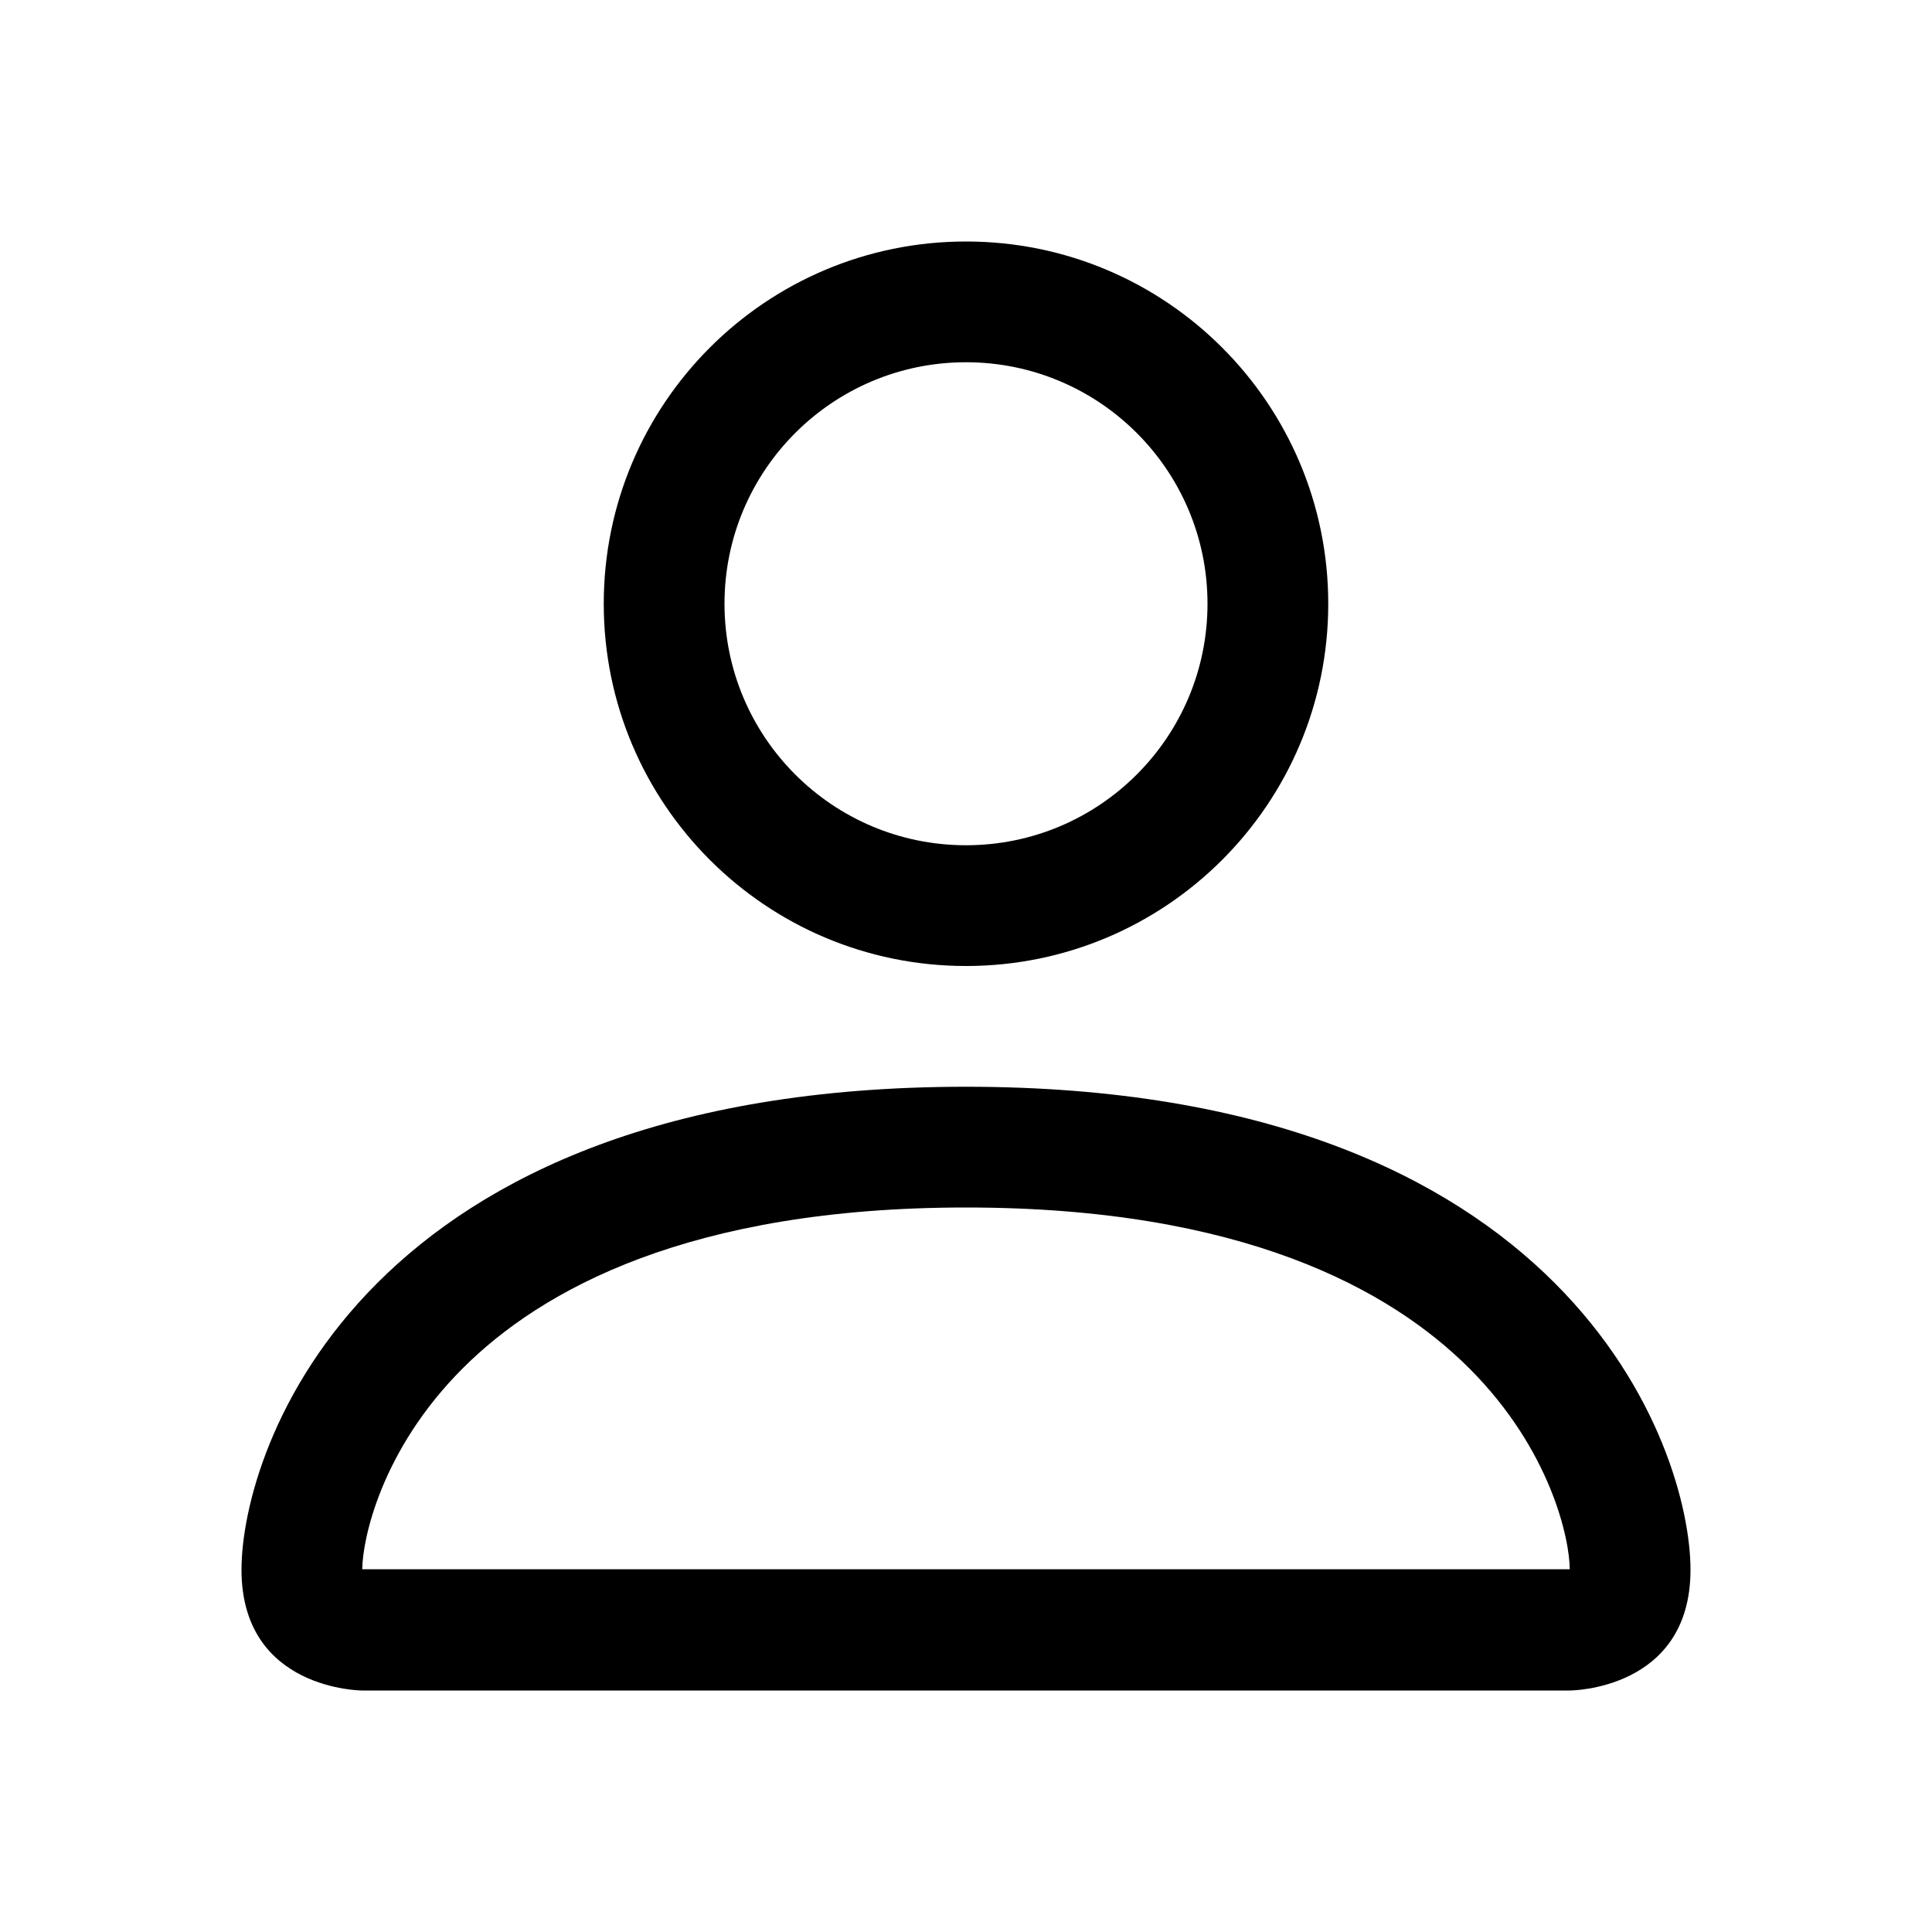
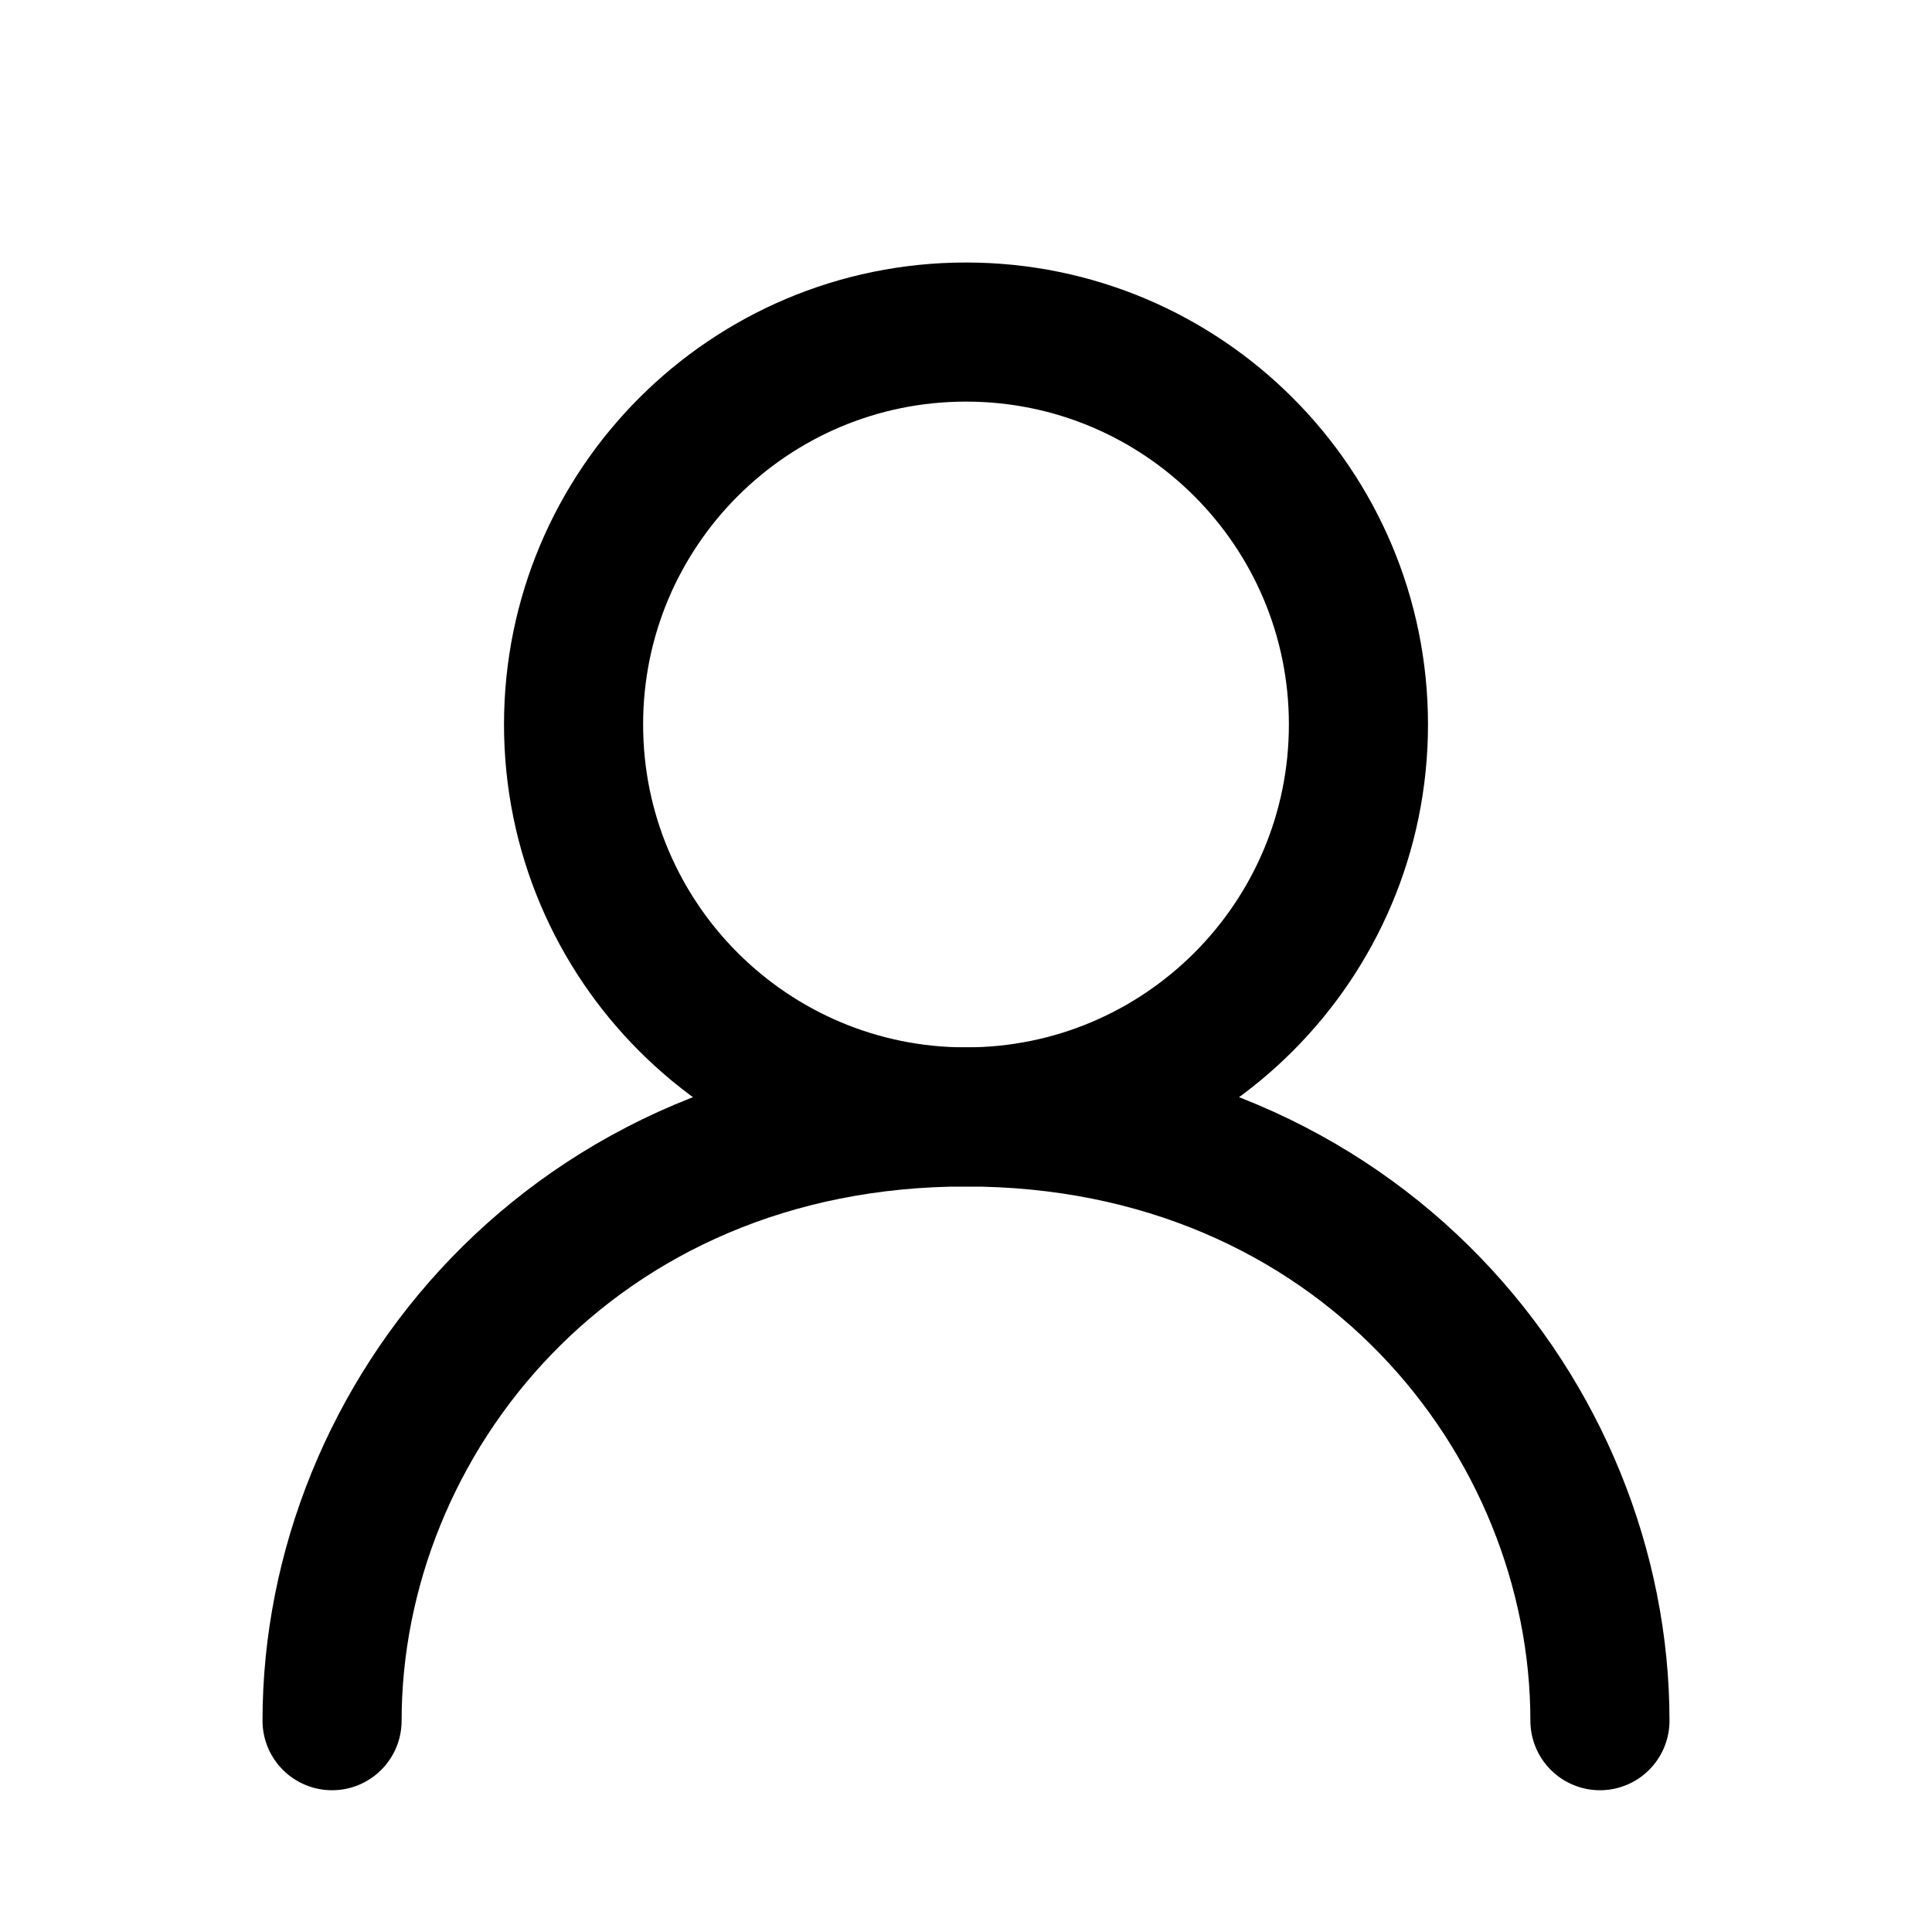
- <svg xmlns="http://www.w3.org/2000/svg" width="16px" height="16px" viewBox="0 0 16 16" class="bi bi-person">
-   <path d="M8 8a3 3 0 1 0 0-6 3 3 0 0 0 0 6zm2-3a2 2 0 1 1-4 0 2 2 0 0 1 4 0zm4 8c0 1-1 1-1 1H3s-1 0-1-1 1-4 6-4 6 3 6 4zm-1-.004c-.001-.246-.154-.986-.832-1.664C11.516 10.68 10.289 10 8 10c-2.29 0-3.516.68-4.168 1.332-.678.678-.83 1.418-.832 1.664h10z" />
+ <svg xmlns="http://www.w3.org/2000/svg" width="800px" height="800px" viewBox="0 0 16.00 16.00" version="1.1" fill="none" stroke="#000000" stroke-linecap="round" stroke-linejoin="round" stroke-width="1.152">
+   <g id="SVGRepo_bgCarrier" stroke-width="0" />
+   <g id="SVGRepo_tracerCarrier" stroke-linecap="round" stroke-linejoin="round" stroke="#CCCCCC" stroke-width="0.288" />
+   <g id="SVGRepo_iconCarrier">
+     <circle cx="8" cy="6" r="3.25" />
+     <path d="m2.75 14.25c0-2.5 2-5 5.25-5s5.25 2.5 5.25 5" />
+   </g>
</svg>
